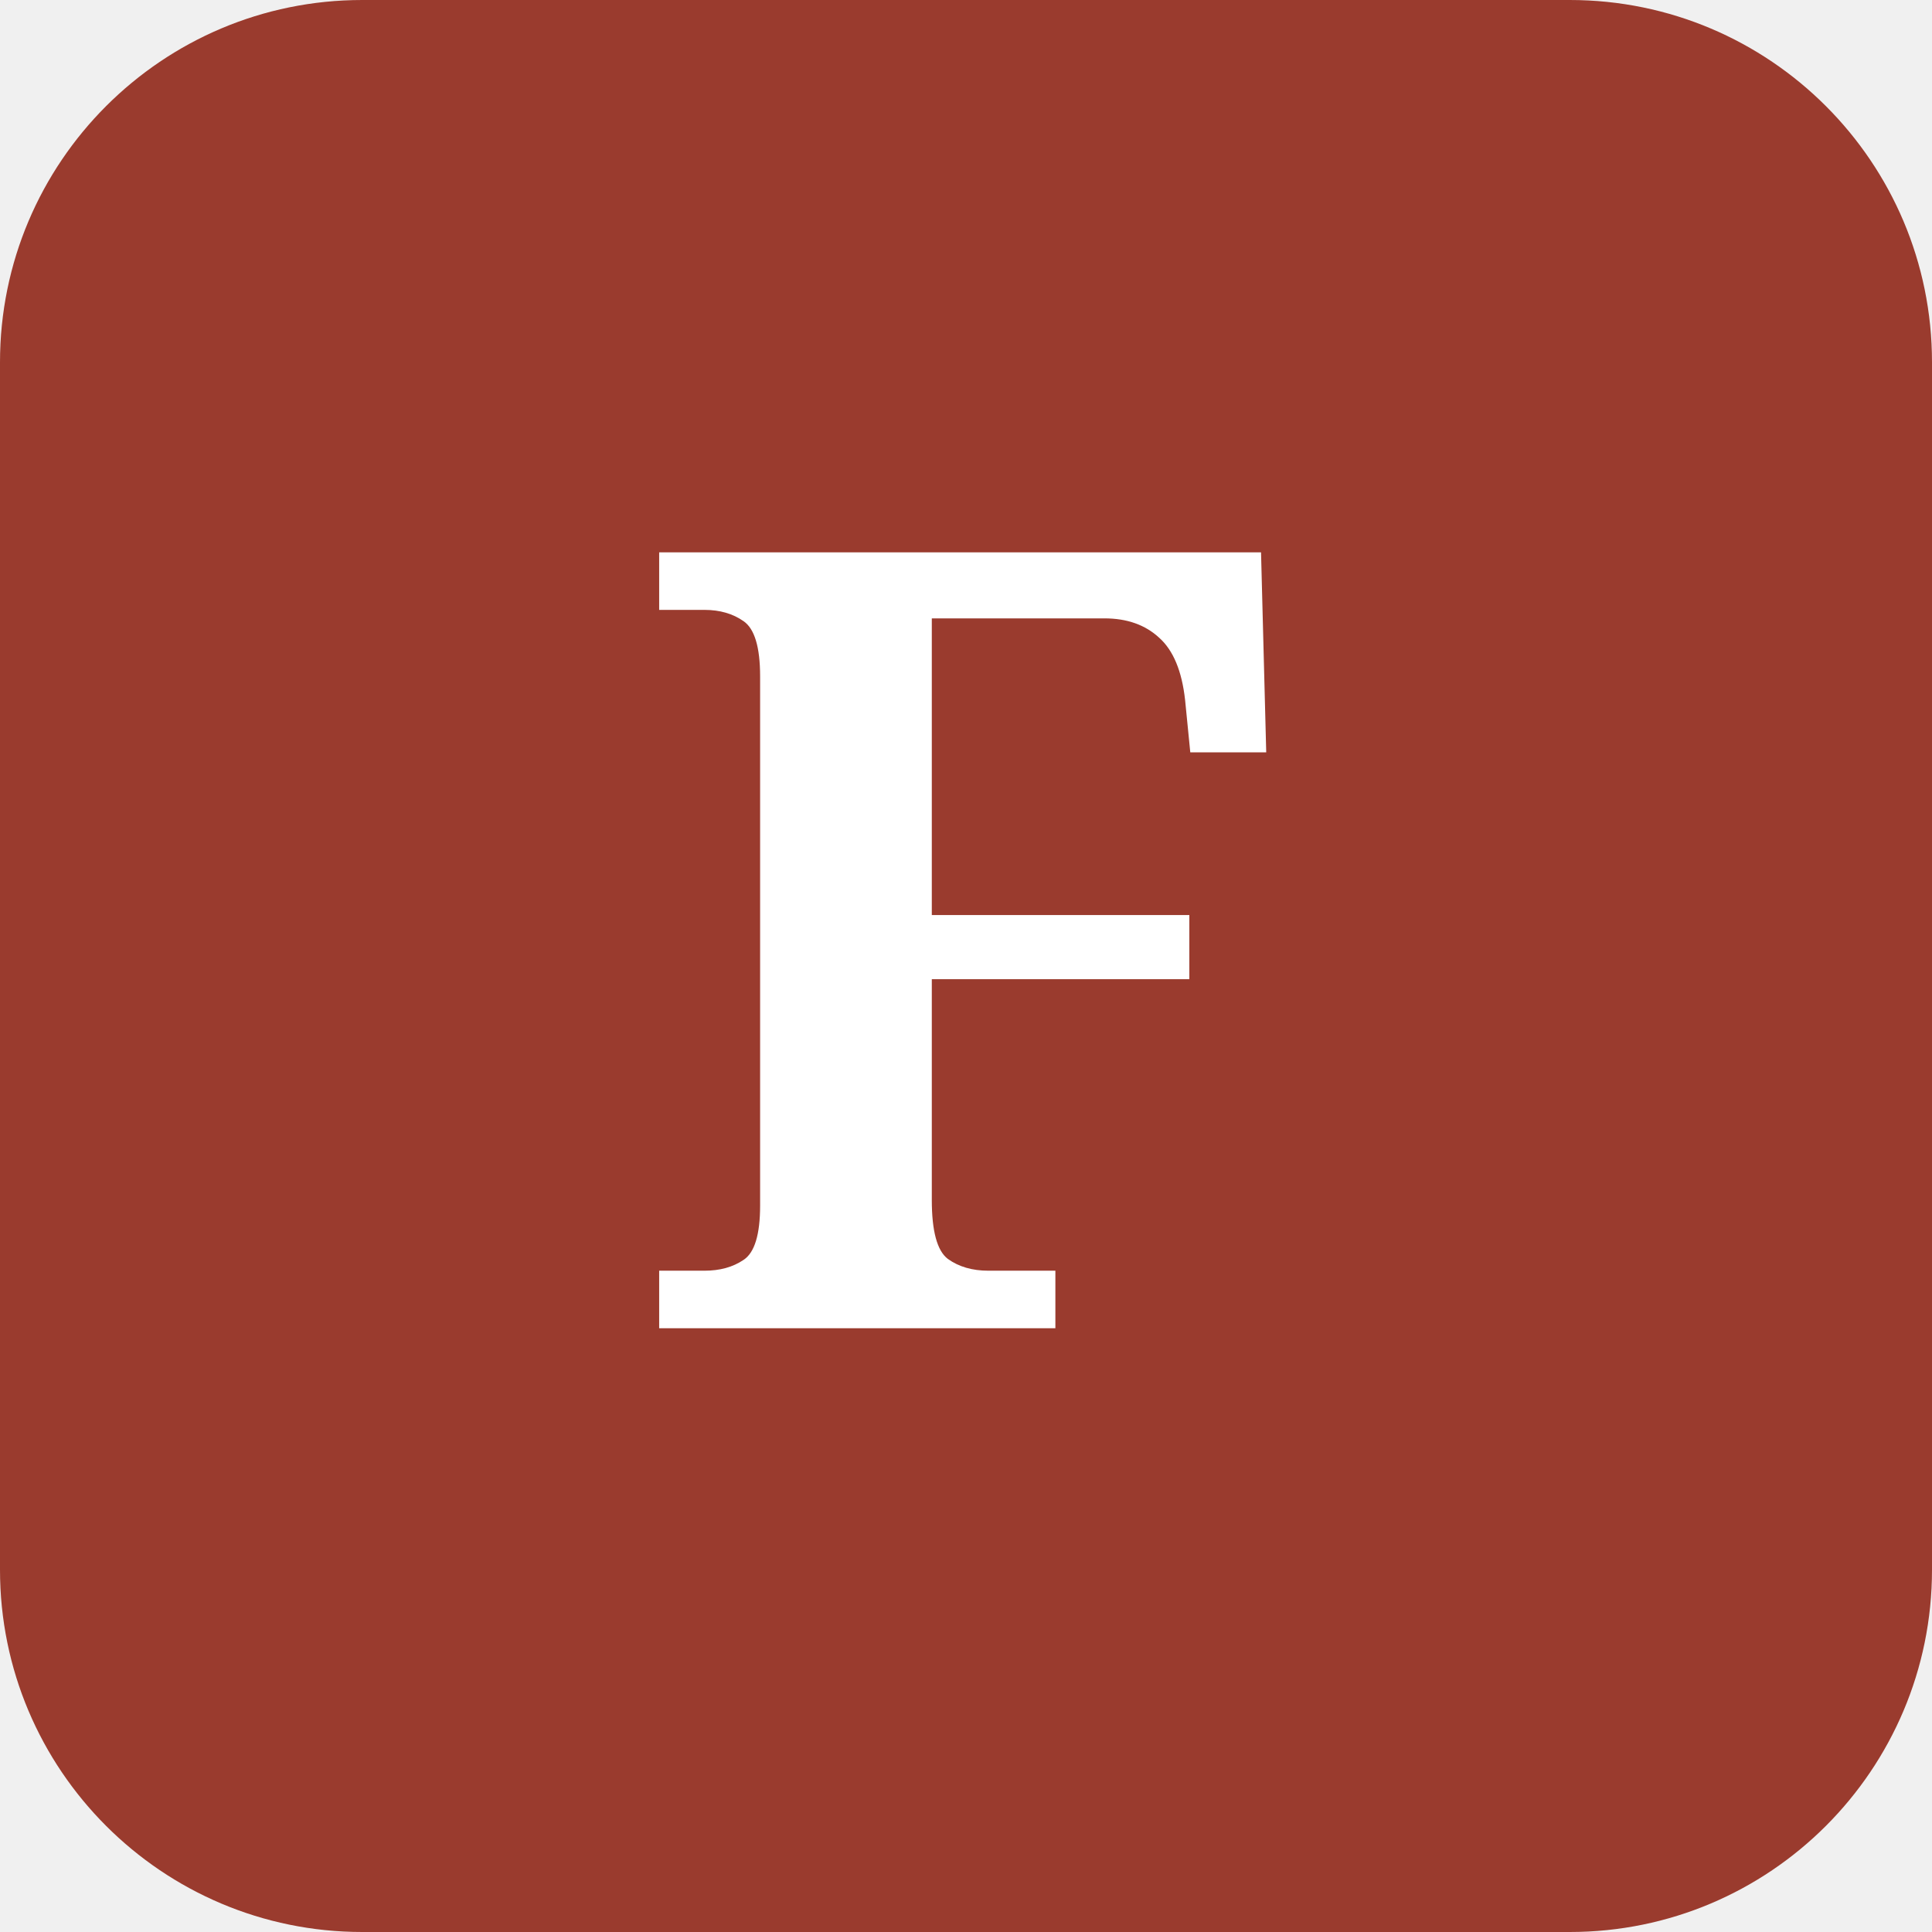
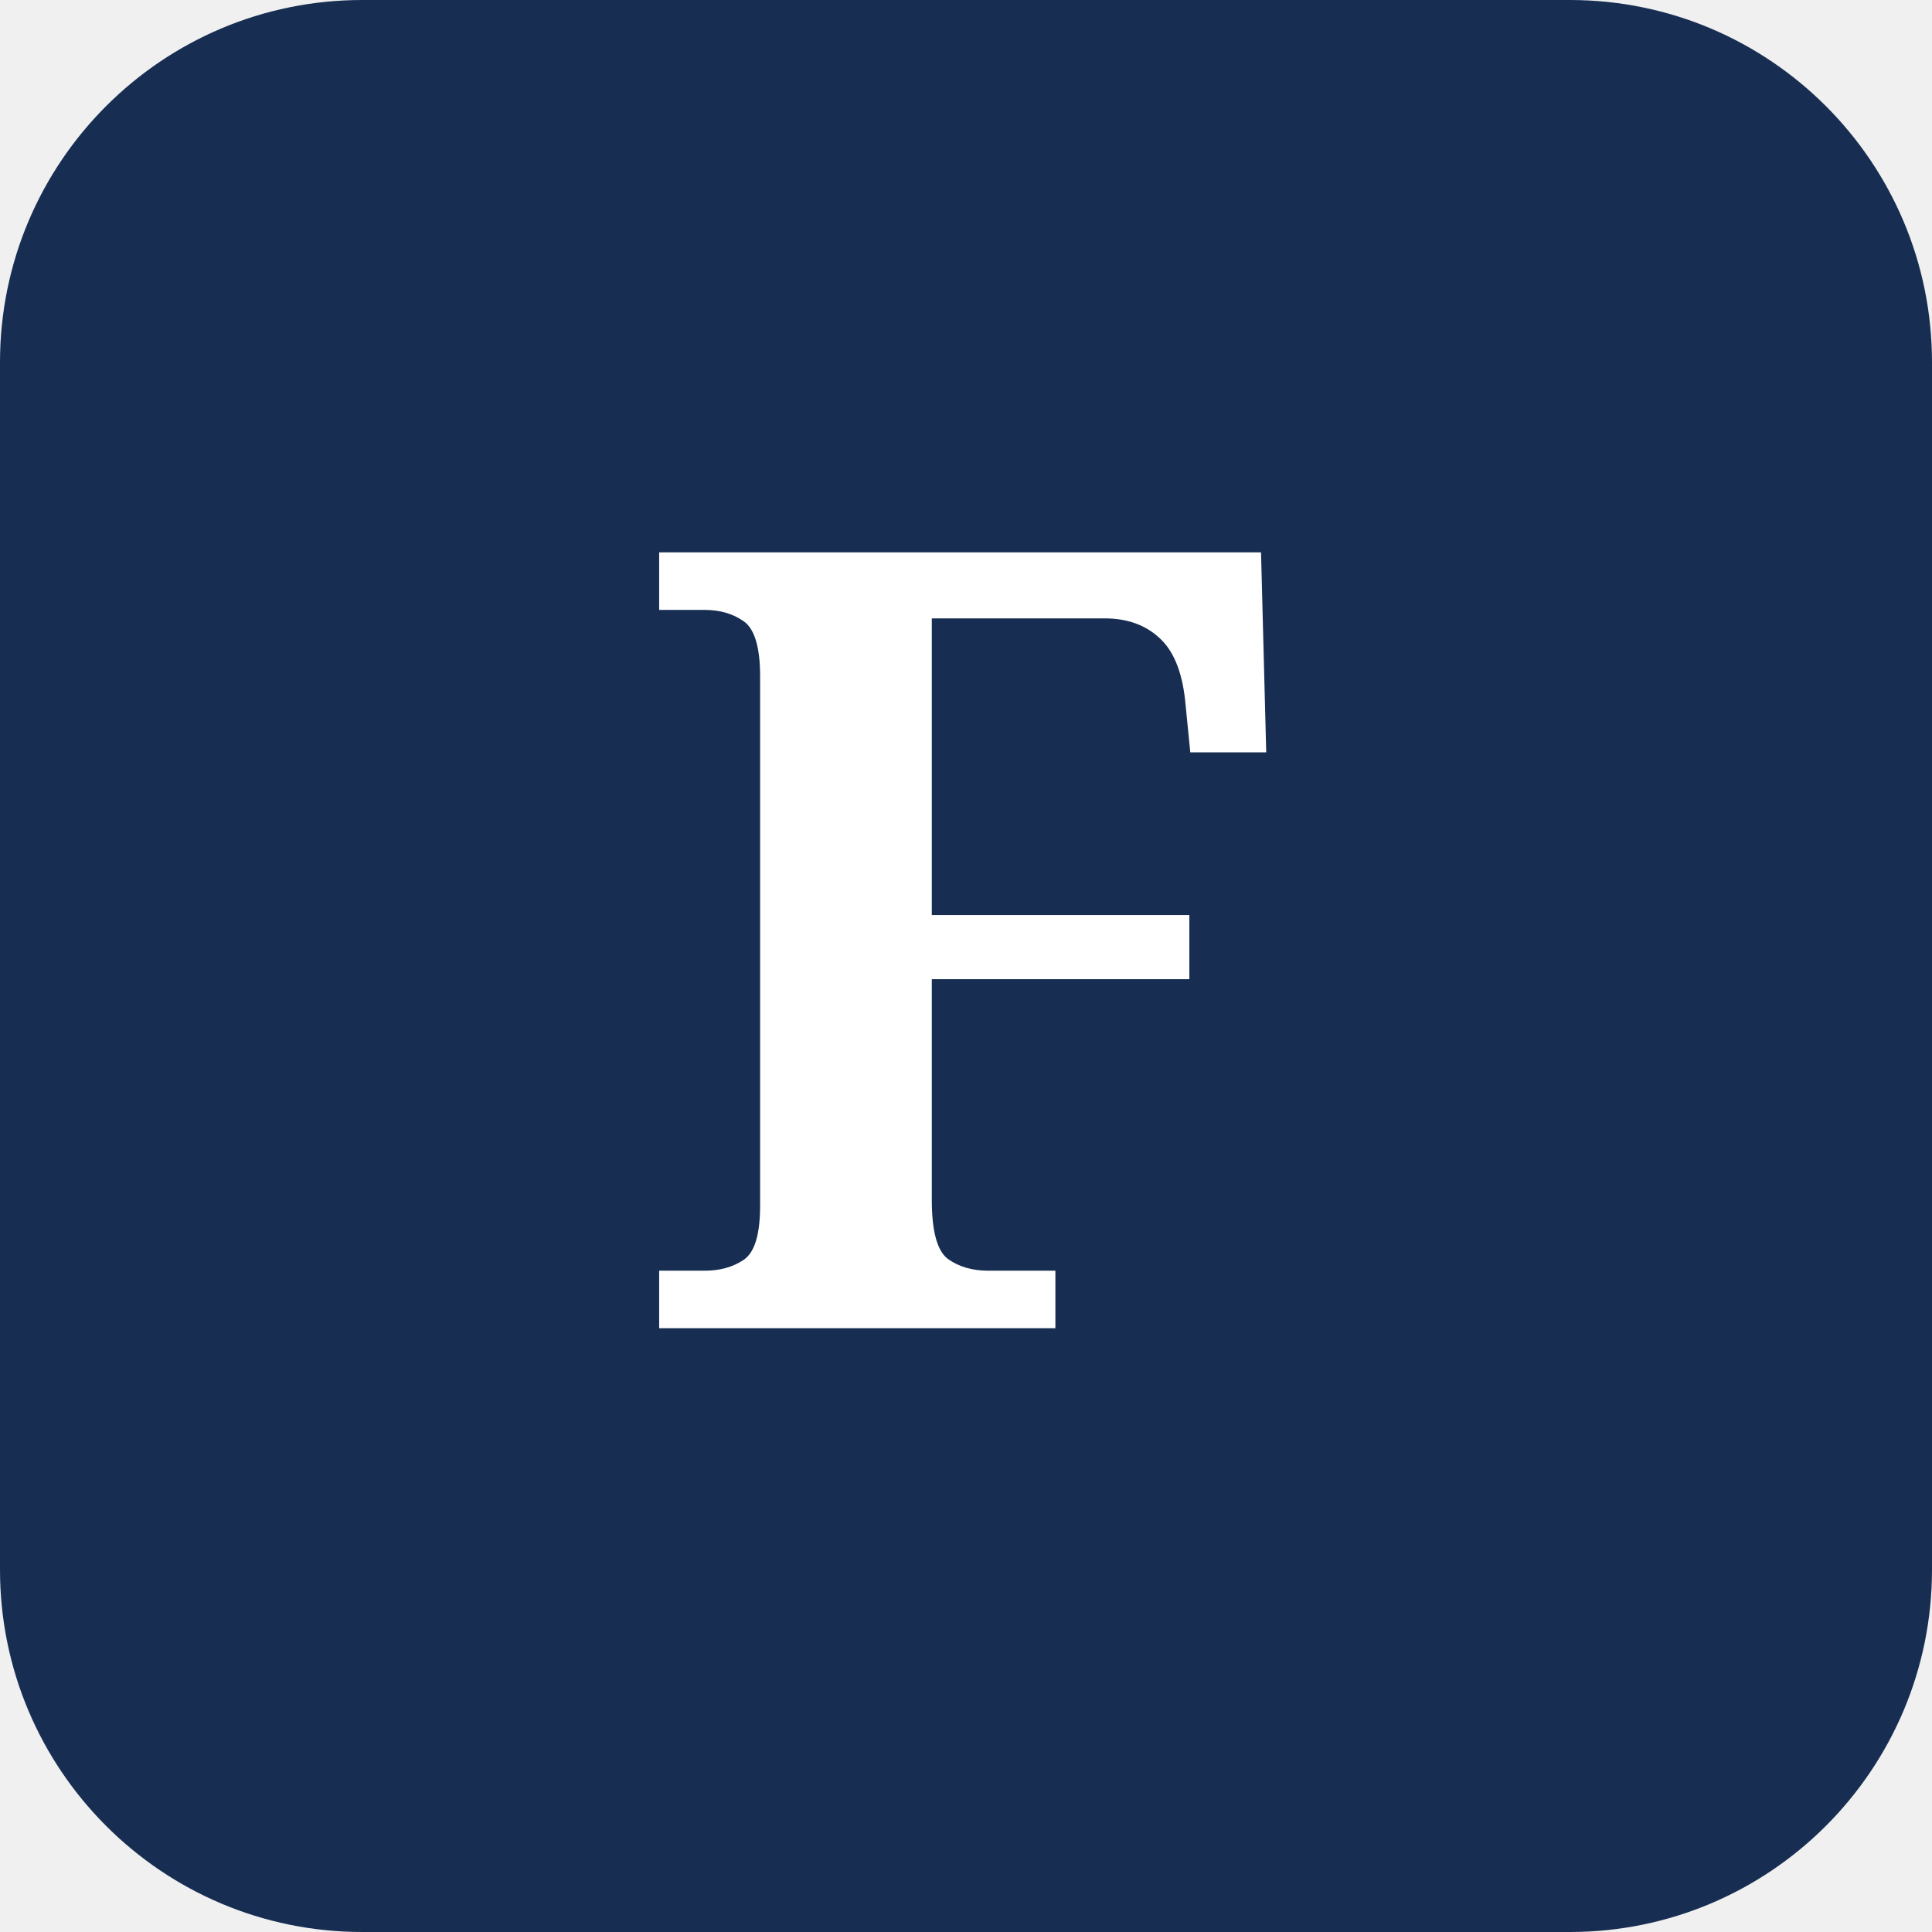
<svg xmlns="http://www.w3.org/2000/svg" viewBox="0 0 64 64">
-   <rect width="64" height="64" rx="12" fill="#9A3B2E" />
+   <rect width="64" height="64" rx="12" fill="#172E52" />
  <text x="32" y="44" font-family="Georgia, serif" font-size="36" font-weight="700" fill="#fff" text-anchor="middle">F</text>
</svg>
